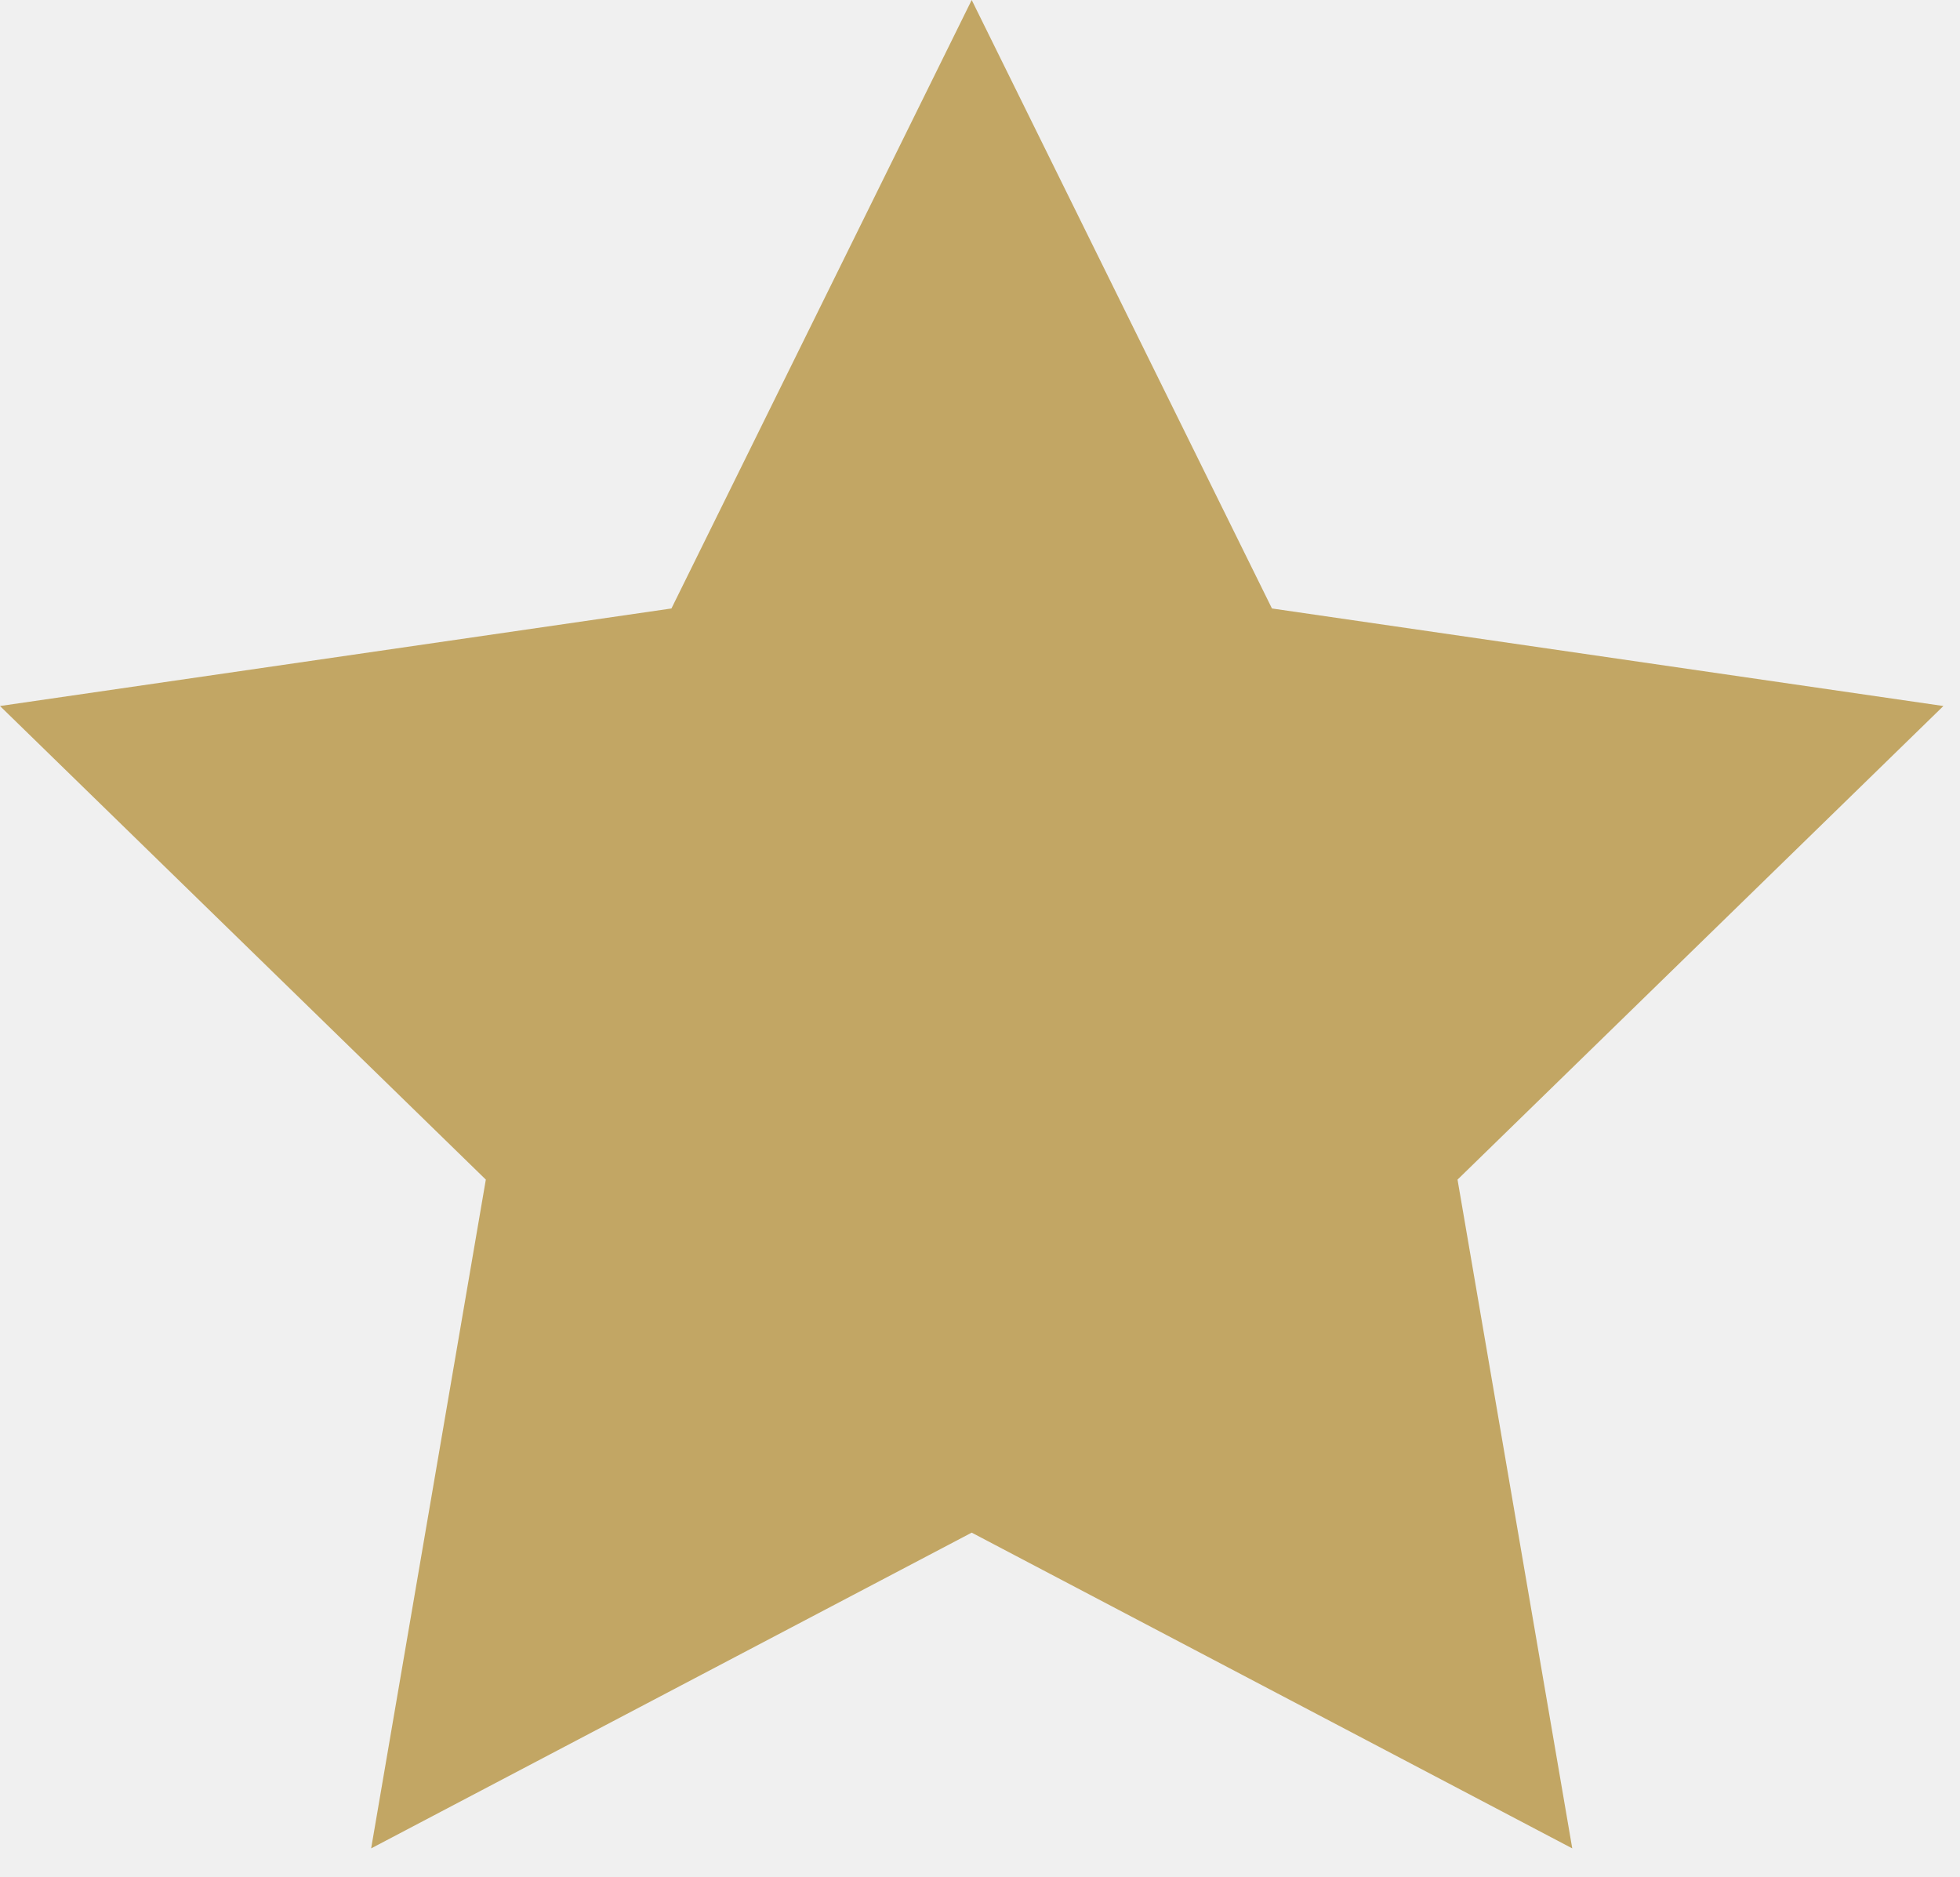
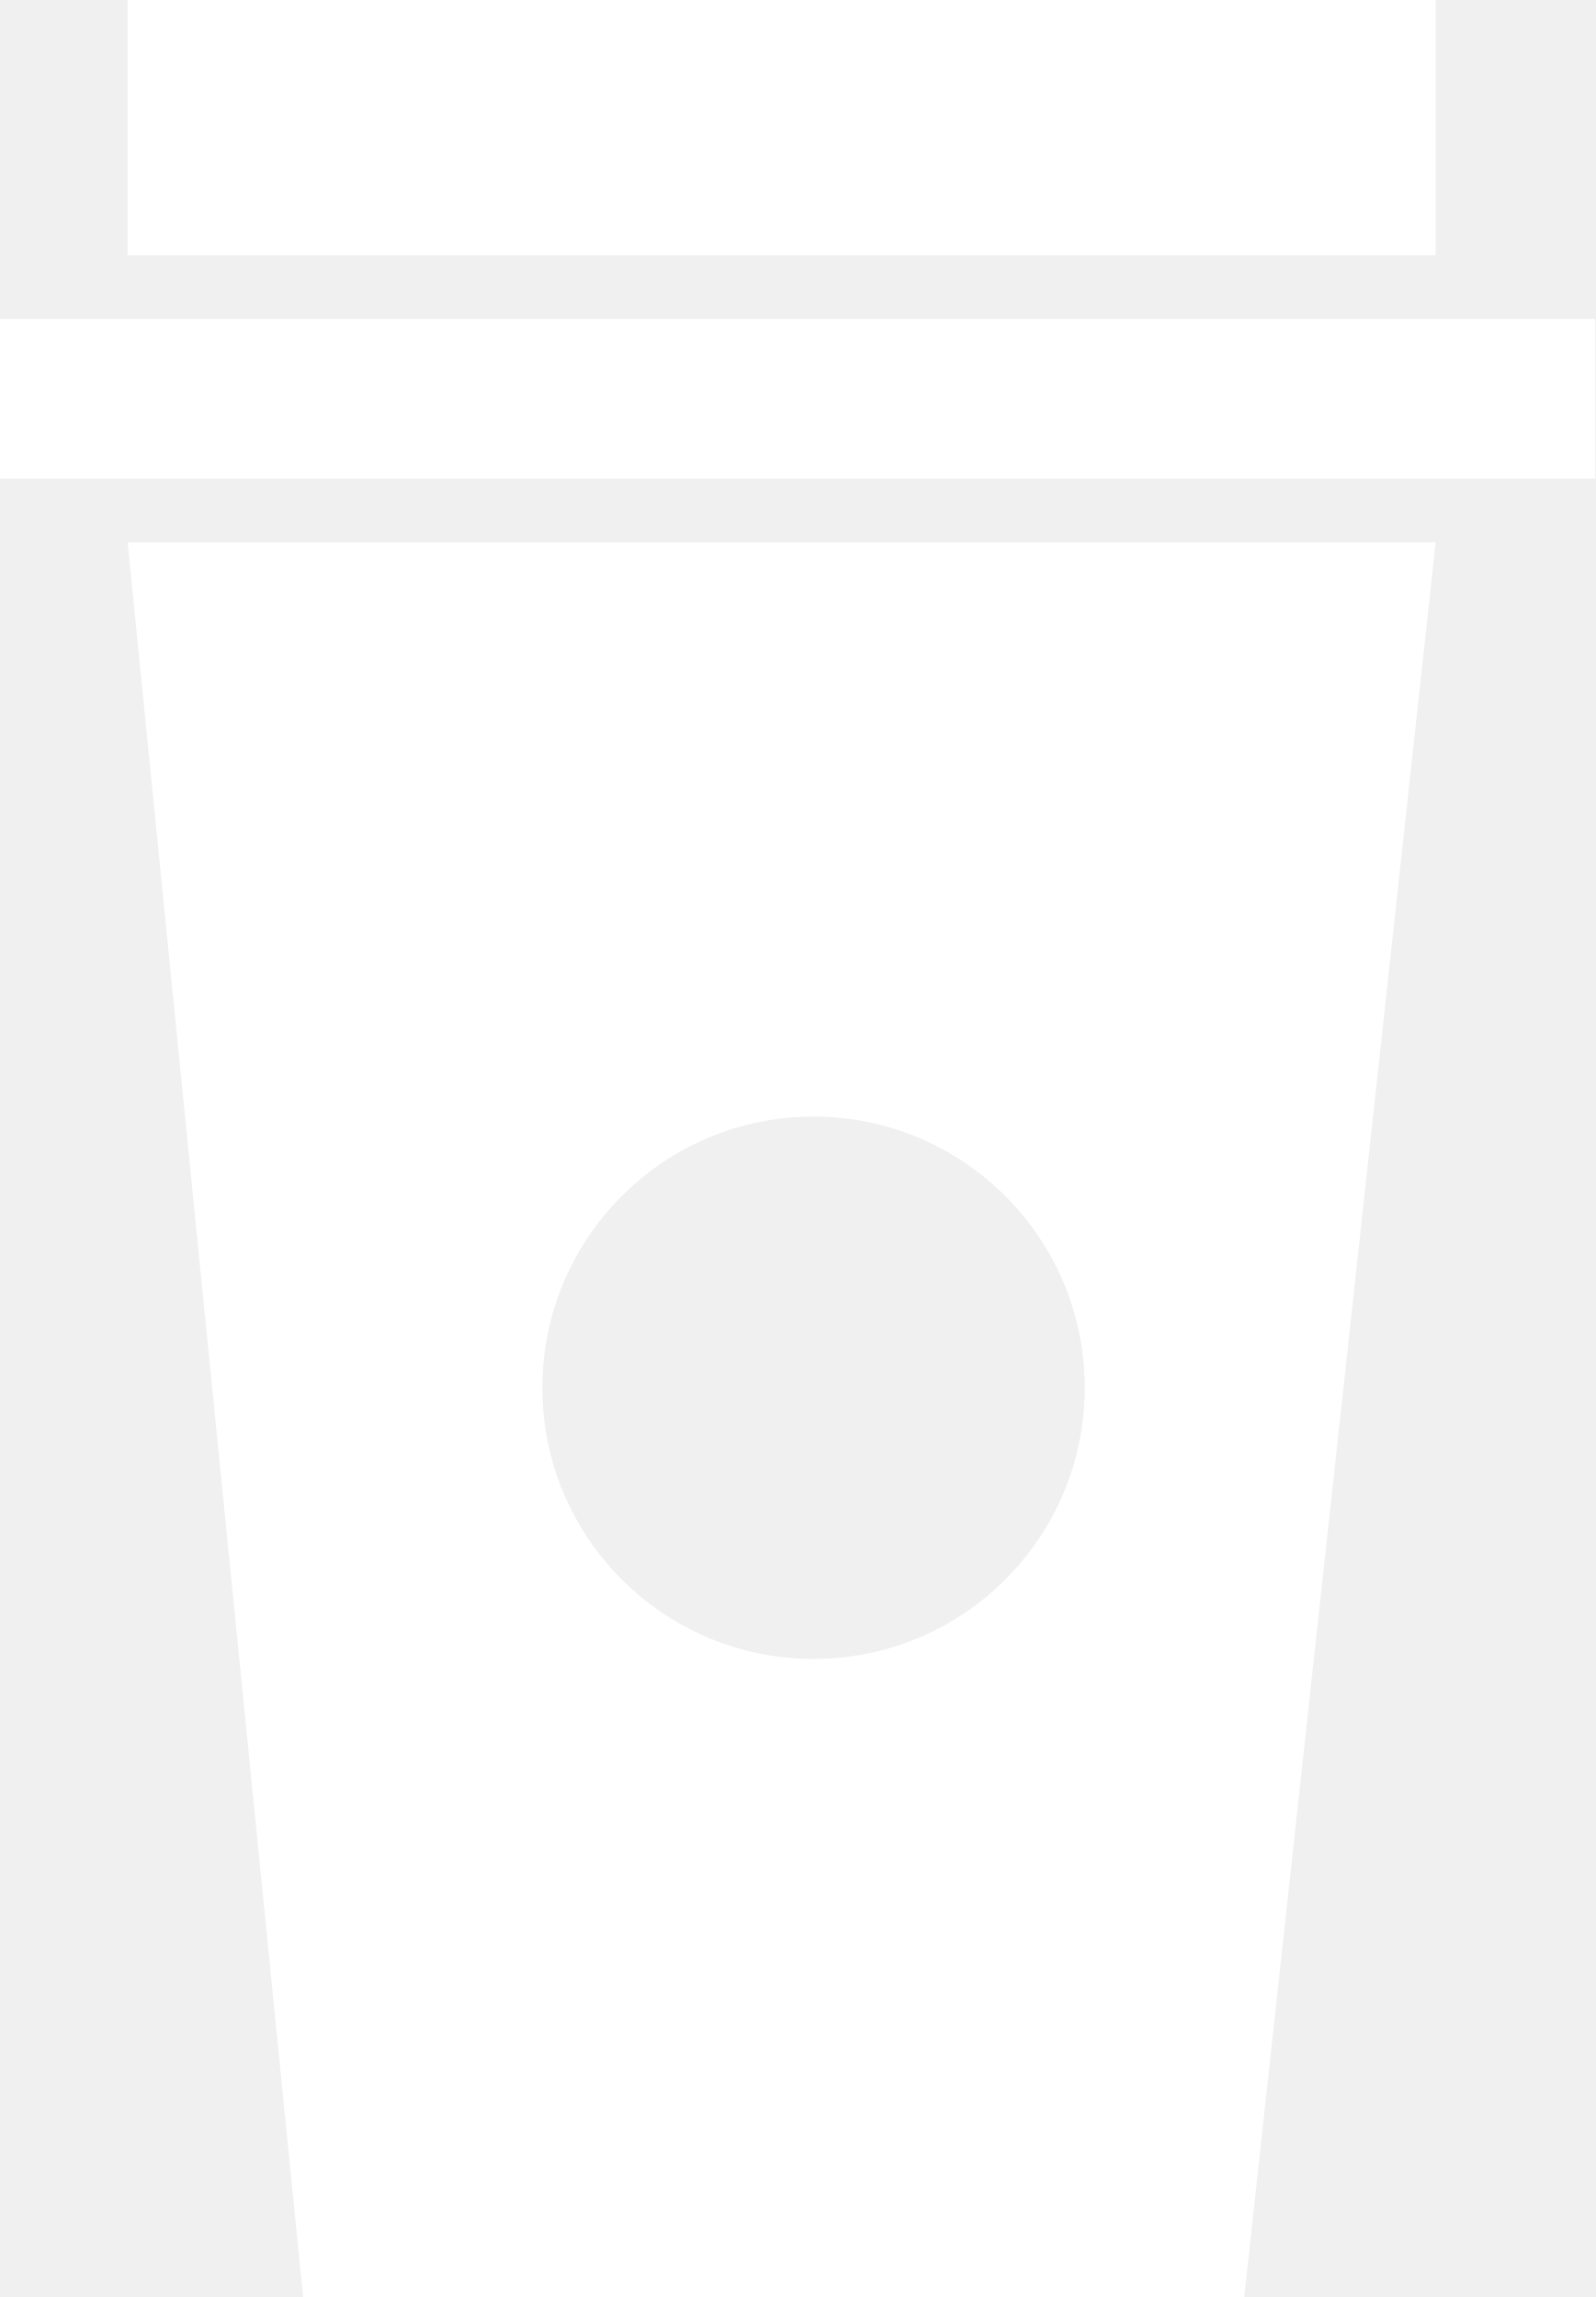
- <svg xmlns="http://www.w3.org/2000/svg" width="47px" height="45px" viewBox="0 0 47 45" version="1.1">
+ <svg xmlns="http://www.w3.org/2000/svg" width="50px" height="72px" viewBox="0 0 50 72" version="1.1">
  <defs />
  <g id="Page-1" stroke="none" stroke-width="1" fill="none" fill-rule="evenodd">
-     <g id="home-page" transform="translate(-108, -935)" fill="#C2A664">
-       <polygon id="Star" points="131.301 971.75 116.9 979.321 119.65 963.285 108 951.929 124.101 949.59 131.301 935 138.501 949.59 154.602 951.929 142.951 963.285 145.702 979.321" />
+     <g id="Group-3" fill="#FFFFFF">
+       <rect id="Rectangle-6" x="0" y="10" width="50" height="5" />
+       <path d="M4,17 L45,17 L39,72 L9.5,72 L4,17 Z M25.5,52 C30.194,52 34,48.194 34,43.5 C34,38.806 30.194,35 25.5,35 C20.806,35 17,38.806 17,43.5 C17,48.194 20.806,52 25.5,52 Z" id="Combined-Shape" />
+       <rect id="Rectangle-6-Copy" x="4" y="0" width="41" height="8" />
    </g>
  </g>
</svg>
